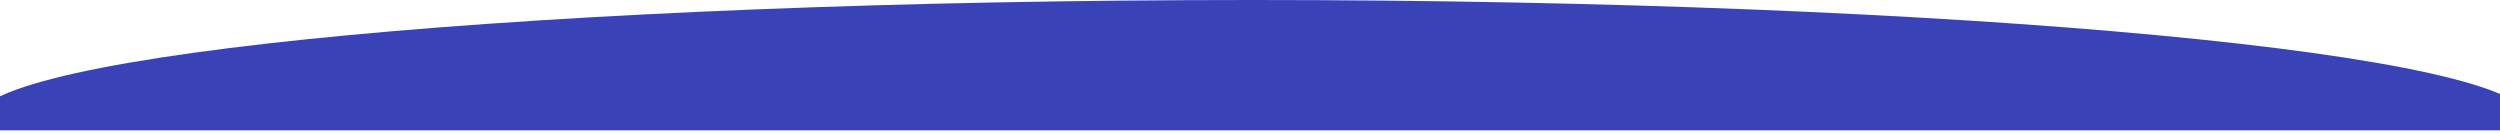
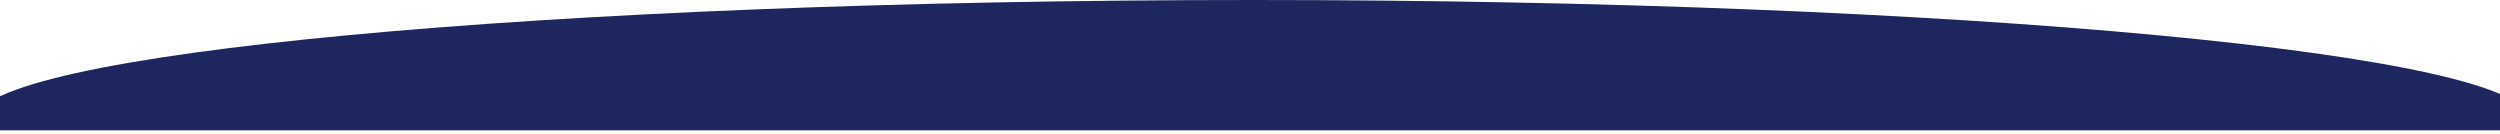
<svg xmlns="http://www.w3.org/2000/svg" width="1440" height="77" viewBox="0 0 1440 77" fill="none">
-   <path fill-rule="evenodd" clip-rule="evenodd" d="M1454.13 75.06C1456.03 73.039 1457 70.993 1457 68.926C1457 30.859 1127.71 0 721.5 0C315.295 0 -14 30.859 -14 68.926C-14 71.657 -12.305 74.352 -9.007 77V75.06H1454.13Z" fill="#3943B7" />
+   <path fill-rule="evenodd" clip-rule="evenodd" d="M1454.13 75.06C1456.03 73.039 1457 70.993 1457 68.926C1457 30.859 1127.71 0 721.5 0C315.295 0 -14 30.859 -14 68.926C-14 71.657 -12.305 74.352 -9.007 77V75.06H1454.13Z" fill="#1D265E" />
</svg>
